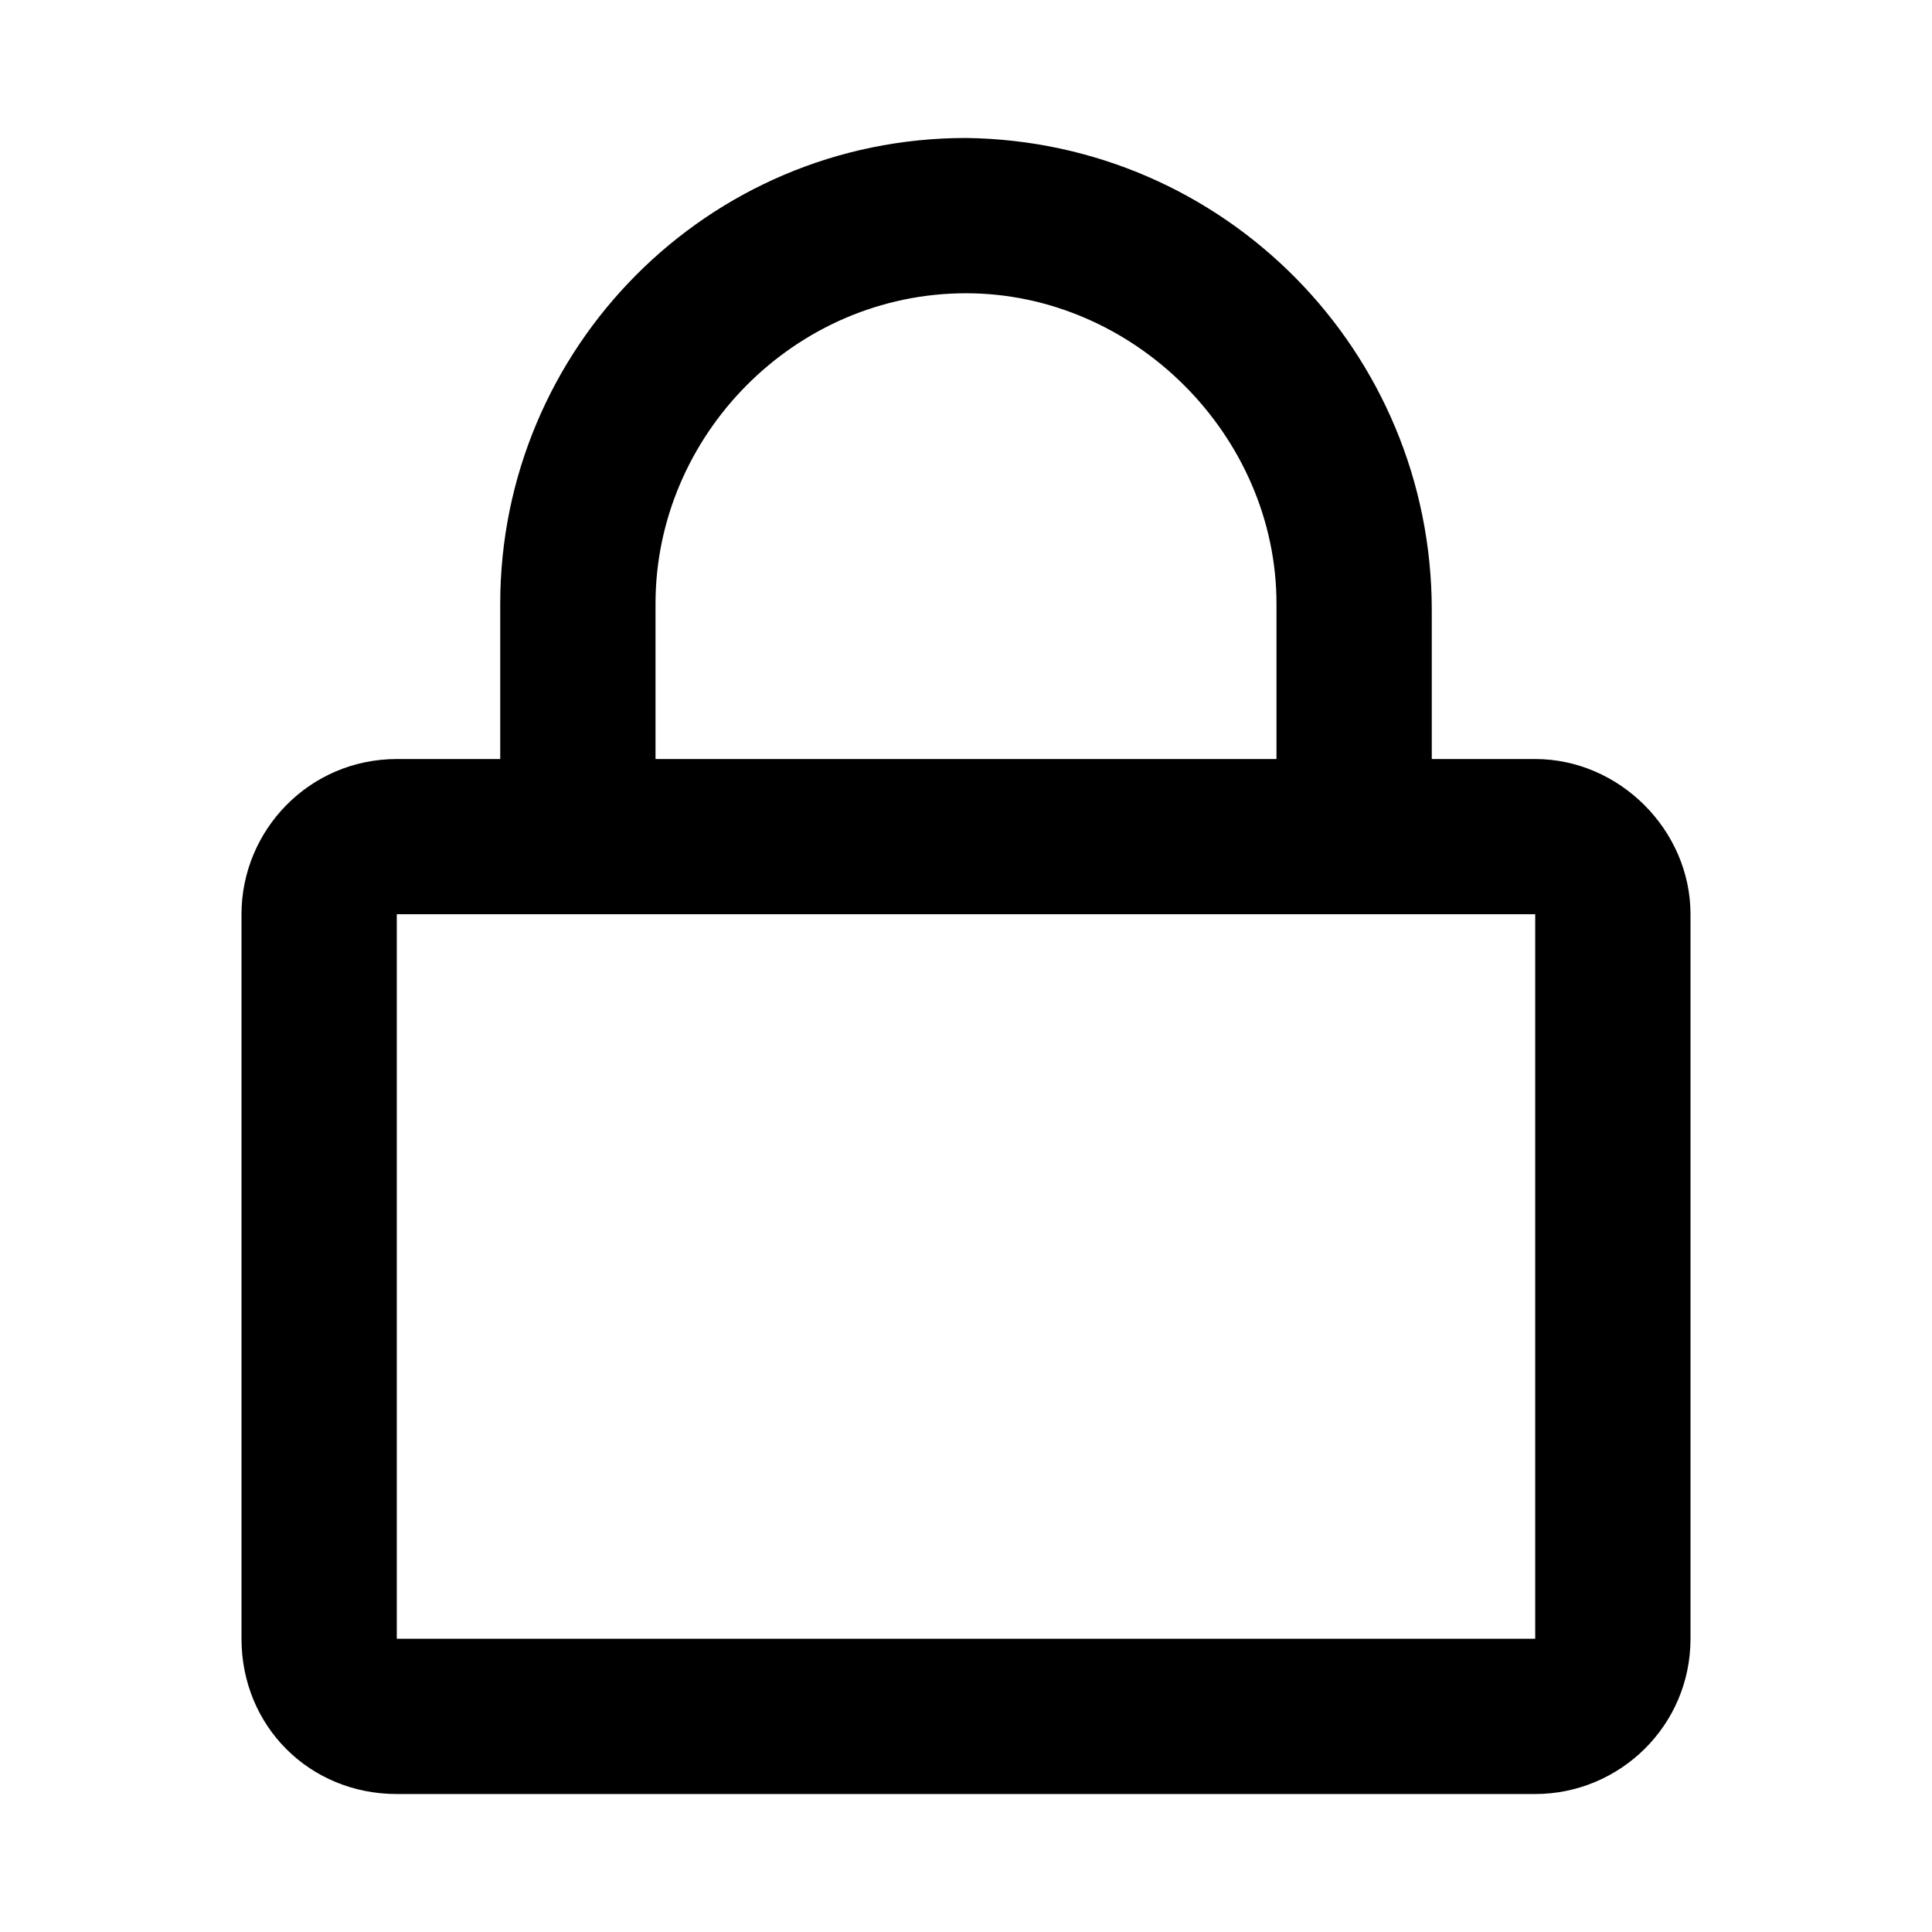
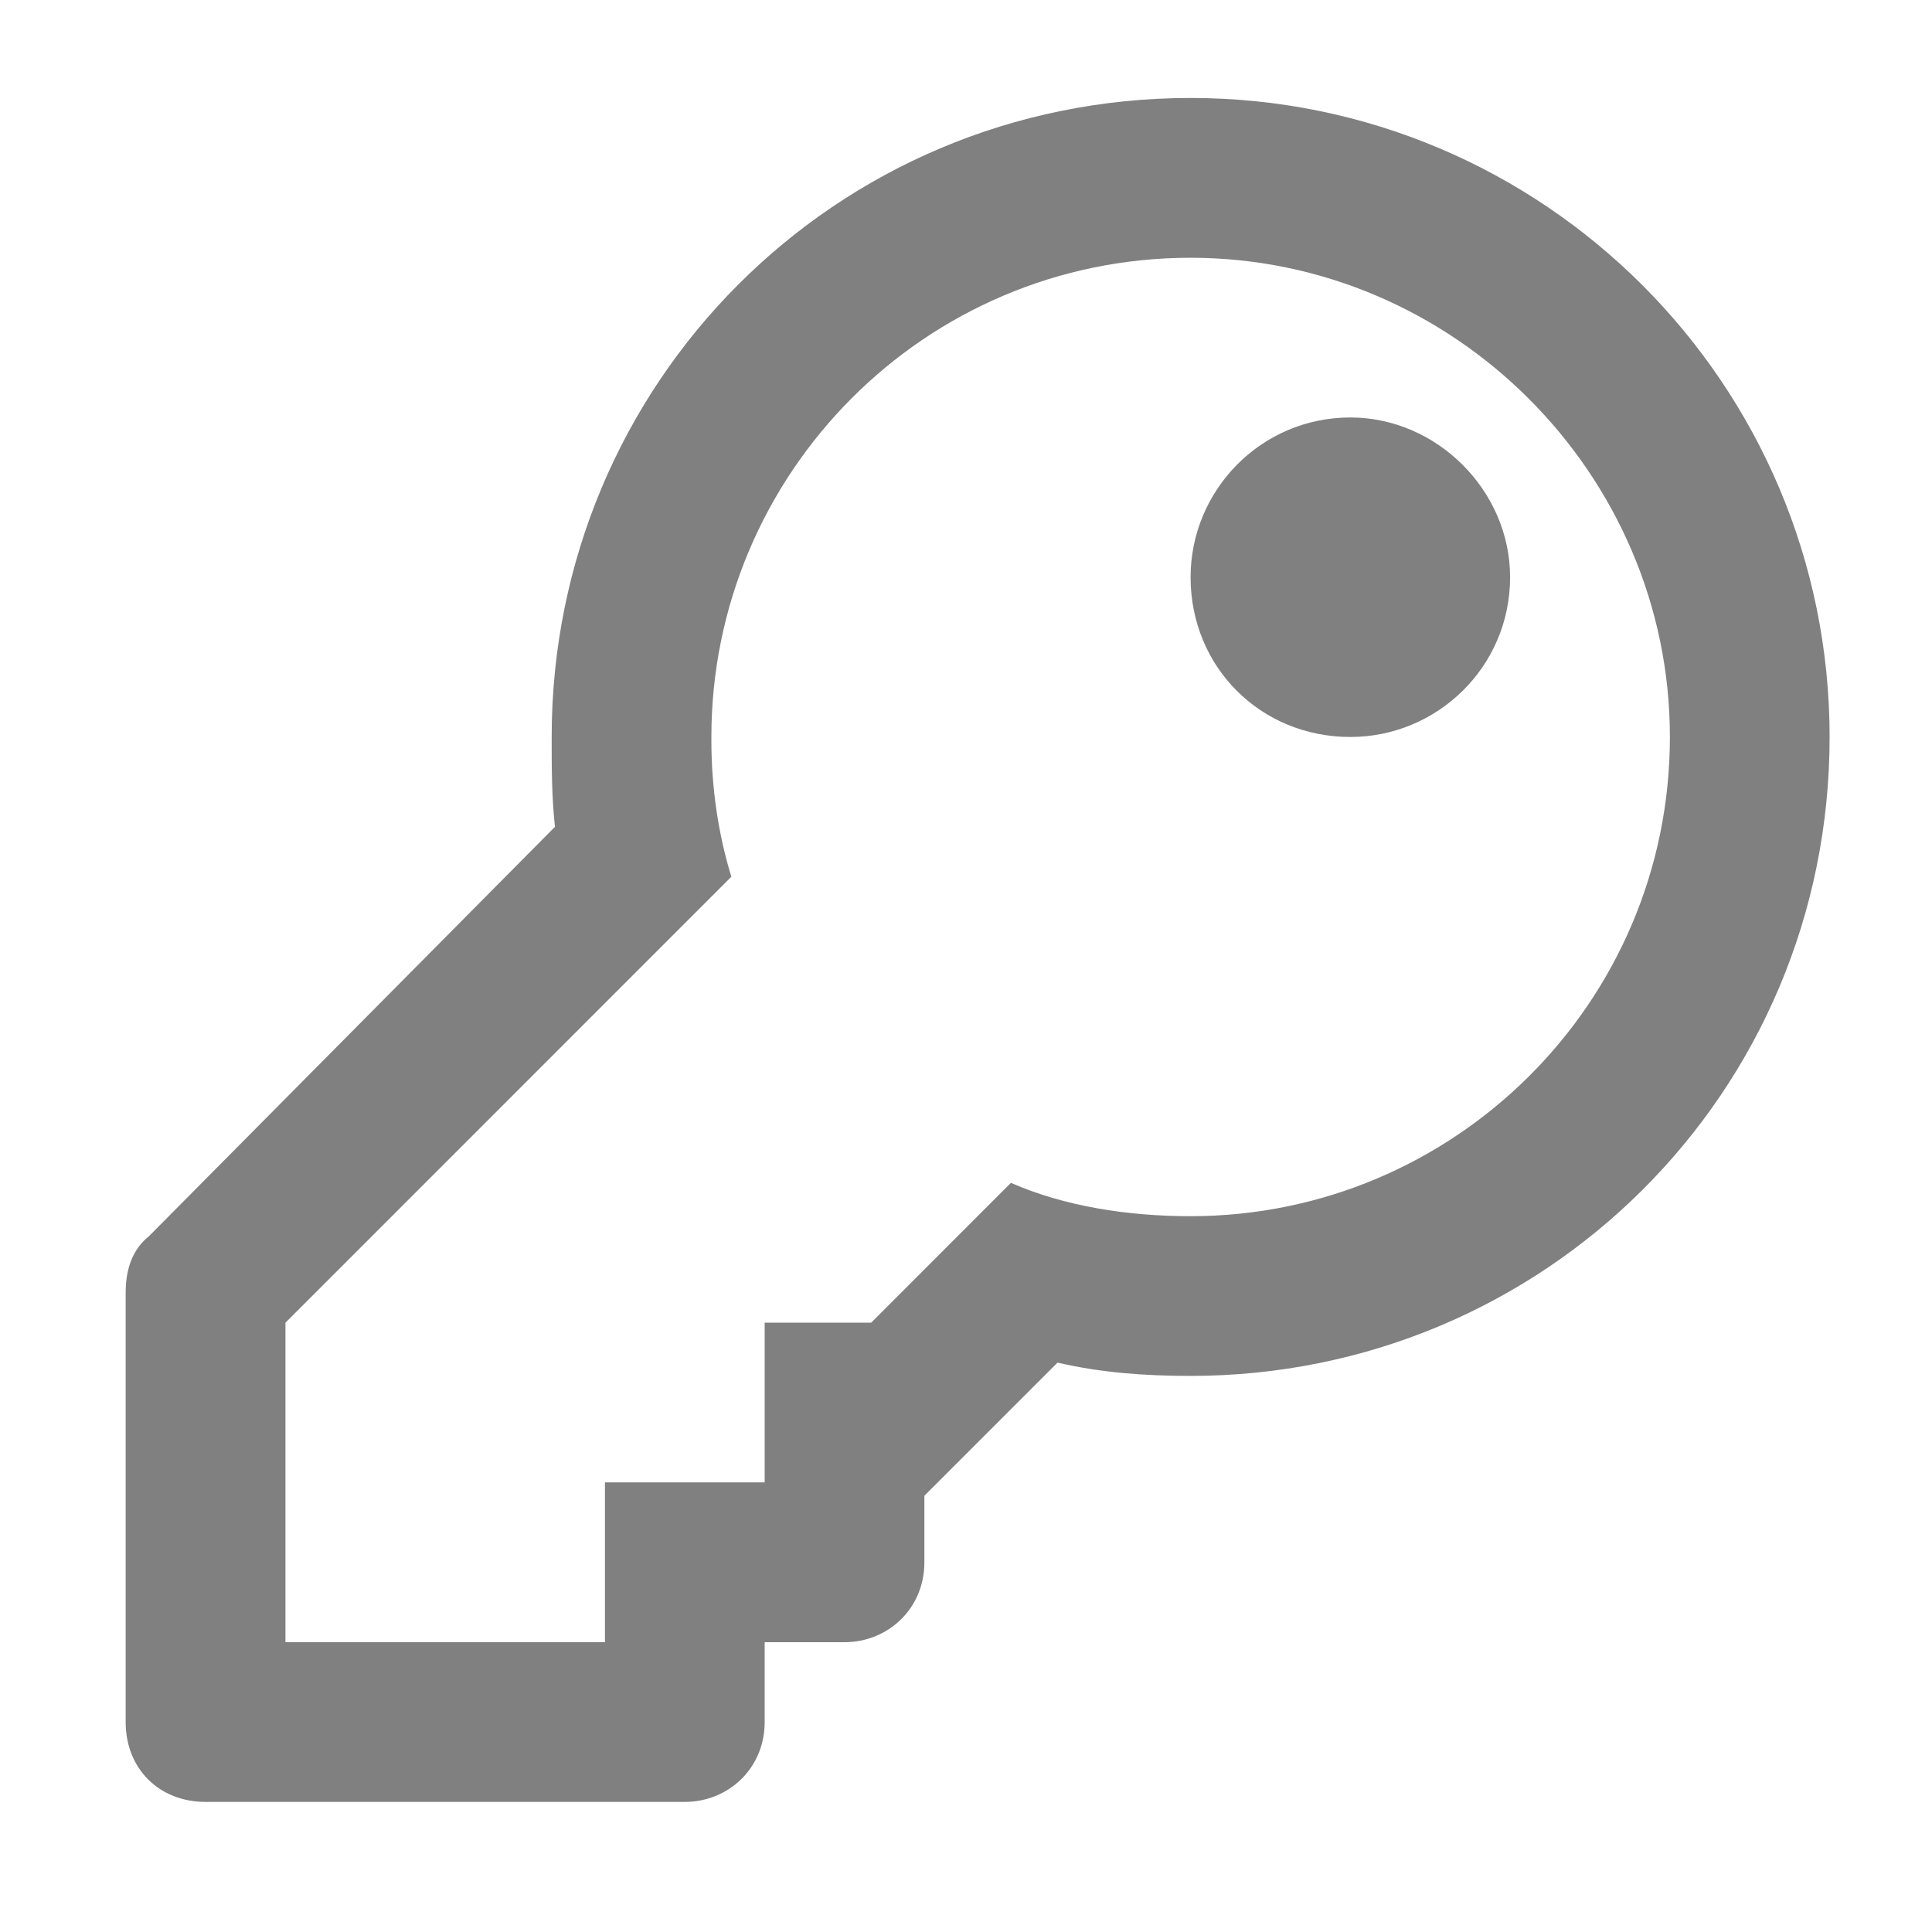
<svg xmlns="http://www.w3.org/2000/svg" width="24" height="24" viewBox="0 0 24 24" fill="none">
-   <path d="M19.071 9.429H17.786V7.58C17.786 4.366 15.214 1.754 12 1.714C8.786 1.714 6.214 4.326 6.214 7.5V9.429H4.929C3.844 9.429 3 10.312 3 11.357V20.357C3 21.442 3.844 22.286 4.929 22.286H19.071C20.116 22.286 21 21.442 21 20.357V11.357C21 10.312 20.116 9.429 19.071 9.429ZM8.143 7.5C8.143 5.411 9.871 3.643 12 3.643C14.089 3.643 15.857 5.411 15.857 7.5V9.429H8.143V7.5ZM19.071 20.357H4.929V11.357H19.071V20.357Z" fill="#000000" />
+   <path d="M14.79 3.202C18.056 3.202 20.744 5.889 20.744 9.155C20.744 12.462 18.056 15.108 14.79 15.108C14.005 15.108 13.22 14.984 12.558 14.694L10.822 16.431H9.499V18.415H7.515V20.4H3.546V16.431L9.085 10.891C8.92 10.354 8.837 9.775 8.837 9.196C8.837 9.196 8.837 9.196 8.837 9.155C8.837 5.889 11.483 3.202 14.79 3.202V3.202ZM14.79 1.217C10.367 1.217 6.853 4.773 6.853 9.155C6.853 9.527 6.853 9.899 6.894 10.271L1.851 15.356C1.644 15.521 1.561 15.769 1.561 16.059V21.392C1.561 21.971 1.975 22.384 2.554 22.384H8.507C9.044 22.384 9.499 21.971 9.499 21.392V20.4H10.491C11.028 20.4 11.483 19.986 11.483 19.407V18.581L13.137 16.927C13.674 17.051 14.212 17.092 14.79 17.092C19.173 17.092 22.728 13.578 22.728 9.155C22.728 4.773 19.173 1.217 14.79 1.217V1.217ZM14.79 7.17C14.79 8.287 15.659 9.155 16.775 9.155C17.85 9.155 18.759 8.287 18.759 7.17C18.759 6.096 17.85 5.186 16.775 5.186C15.659 5.186 14.79 6.096 14.79 7.17Z" fill="#808080" />
</svg>
